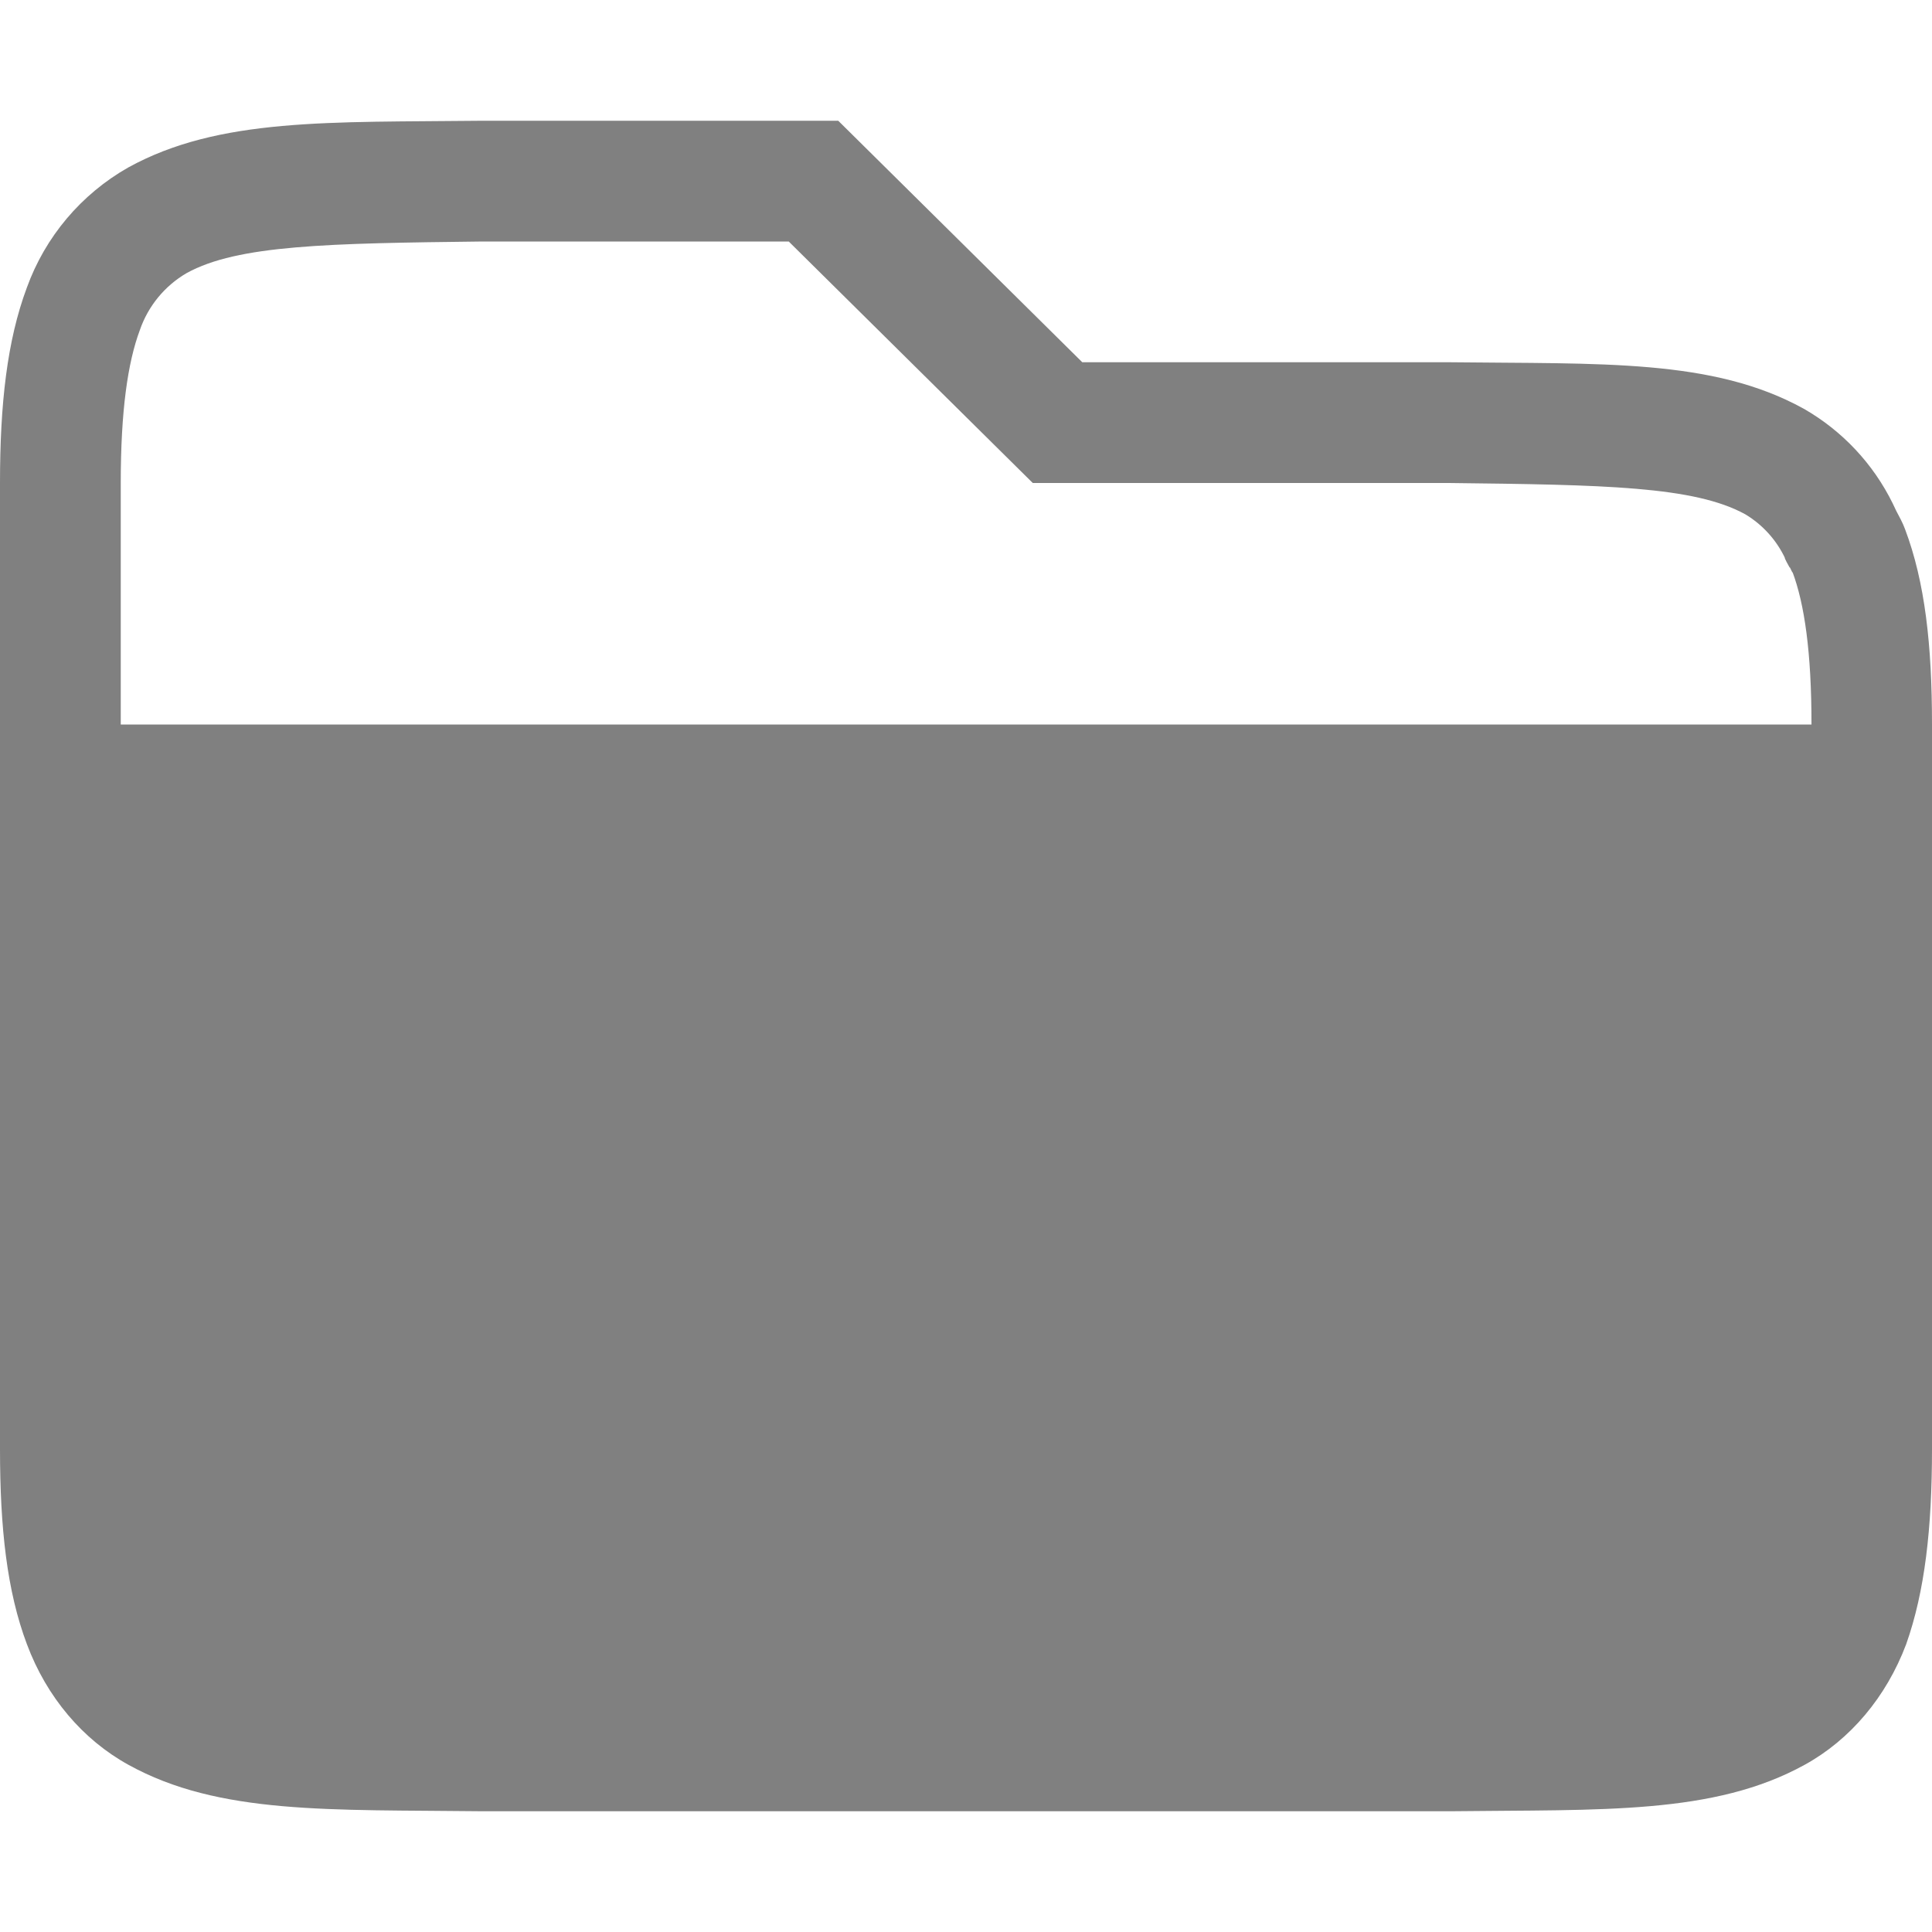
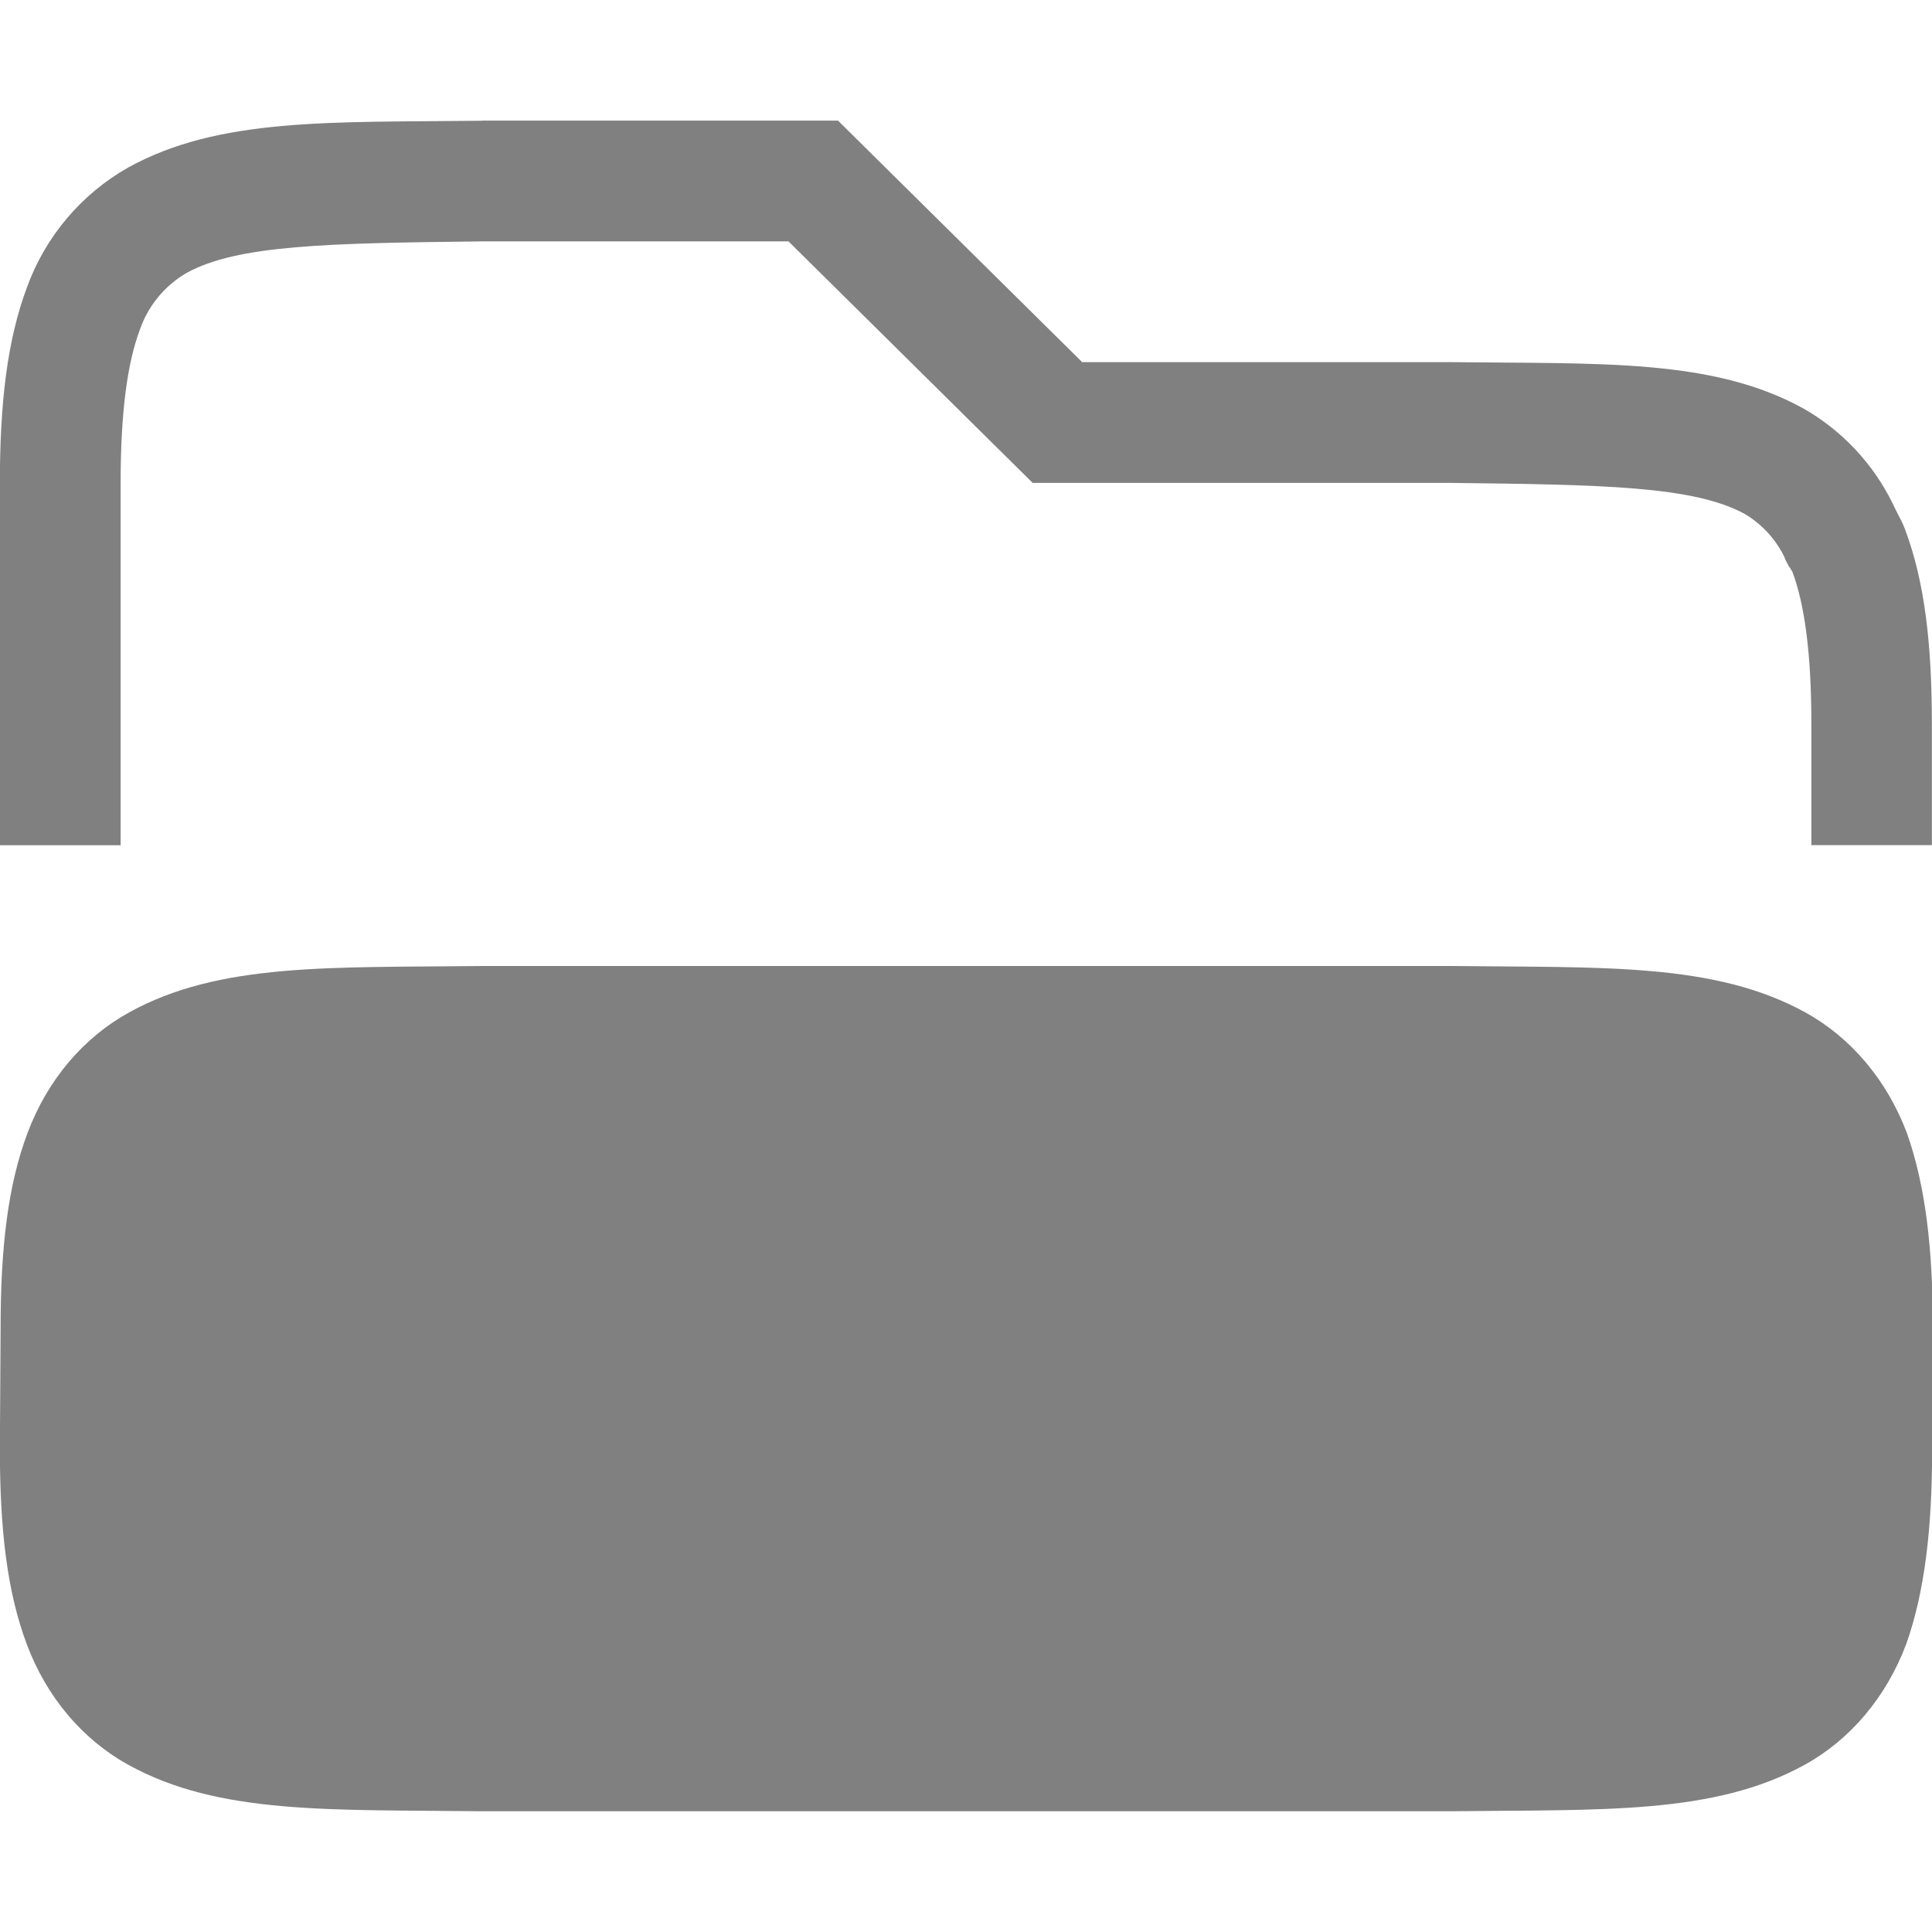
- <svg xmlns="http://www.w3.org/2000/svg" viewBox="0 0 16 16">
-   <path d="M3.992 1c-1.257.014-2.177-.028-2.93.387a1.878 1.878 0 0 0-.84.996C.059 2.82 0 3.343 0 4v8c0 .658.058 1.179.223 1.617.164.439.463.79.84.998.752.416 1.673.37 2.931.385h8.02c1.258-.015 2.179.03 2.932-.385.376-.207.675-.56.84-.998.155-.438.214-.96.214-1.617V6c0-.658-.058-1.179-.223-1.617-.02-.055-.048-.104-.074-.154l-.027-.057a1.838 1.838 0 0 0-.738-.787c-.753-.416-1.673-.37-2.932-.385H8.963L6.942 1H3.994zm0 1H6.532l2.021 2H12c1.282.015 2.032.026 2.455.26a.847.847 0 0 1 .33.367c-.016-.03 0 .01.031.064.01.017 0 .002.01.012v.002c.011.022.025.053.018.03.1.266.158.666.158 1.265H1V4c0-.599.058-.998.158-1.266a.877.877 0 0 1 .387-.472c.423-.234 1.173-.247 2.45-.262z" fill="gray" font-family="sans-serif" font-weight="400" overflow="visible" style="font-feature-settings:normal;font-variant-alternates:normal;font-variant-caps:normal;font-variant-ligatures:none;font-variant-numeric:normal;font-variant-position:normal;isolation:auto;mix-blend-mode:normal;shape-padding:0;text-decoration-color:#000;text-decoration-line:none;text-decoration-style:solid;text-indent:0;text-transform:none" white-space="normal" />
+ <svg xmlns="http://www.w3.org/2000/svg" version="1.1" viewBox="0 0 16 16">
+   <path d="m3.992 1c-1.257 0.014-2.177-0.028-2.93 0.387-0.39 0.221-0.688 0.574-0.84 0.996-0.163 0.437-0.223 0.96-0.223 1.617v3h1v-3c0-0.599 0.058-0.998 0.158-1.266 0.068-0.199 0.205-0.367 0.387-0.473 0.423-0.234 1.172-0.247 2.447-0.262h0.002 2.537l2.022 2h3.447c1.282 0.015 2.032 0.026 2.455 0.26 0.144 0.087 0.259 0.215 0.33 0.367-0.016-0.03 2.5e-4 0.01 0.031 0.064 0.01 0.017-2.34e-4 0.002 0.01 0.012v0.002c0.005 0.011 0.014 0.022 0.018 0.029 0.1 0.266 0.158 0.667 0.158 1.266v1h0.998v-1c0-0.658-0.058-1.179-0.223-1.617-0.02-0.055-0.048-0.104-0.074-0.154l-0.027-0.057c-0.162-0.33-0.419-0.605-0.738-0.787-0.753-0.416-1.673-0.37-2.932-0.385h-3.043l-2.022-2h-2.947zm0.008 7c-1.258 0.015-2.18-0.031-2.932 0.385-0.377 0.208-0.676 0.559-0.84 0.998-0.165 0.438-0.223 0.959-0.223 1.617l-0.006 1c0 0.658 0.058 1.179 0.223 1.617 0.164 0.439 0.463 0.79 0.84 0.998 0.752 0.416 1.674 0.37 2.932 0.385h8.02c1.258-0.015 2.179 0.03 2.932-0.385 0.376-0.207 0.675-0.56 0.84-0.998 0.155-0.438 0.215-0.96 0.215-1.617l0.006-1c0-0.657-0.06-1.179-0.215-1.617-0.165-0.438-0.464-0.791-0.84-0.998-0.753-0.415-1.674-0.37-2.932-0.385z" fill="#808080" style="font-feature-settings:normal;font-variant-alternates:normal;font-variant-caps:normal;font-variant-ligatures:none;font-variant-numeric:normal;font-variant-position:normal;isolation:auto;mix-blend-mode:normal;shape-padding:0;text-decoration-color:#000000;text-decoration-line:none;text-decoration-style:solid;text-indent:0;text-transform:none" />
</svg>
